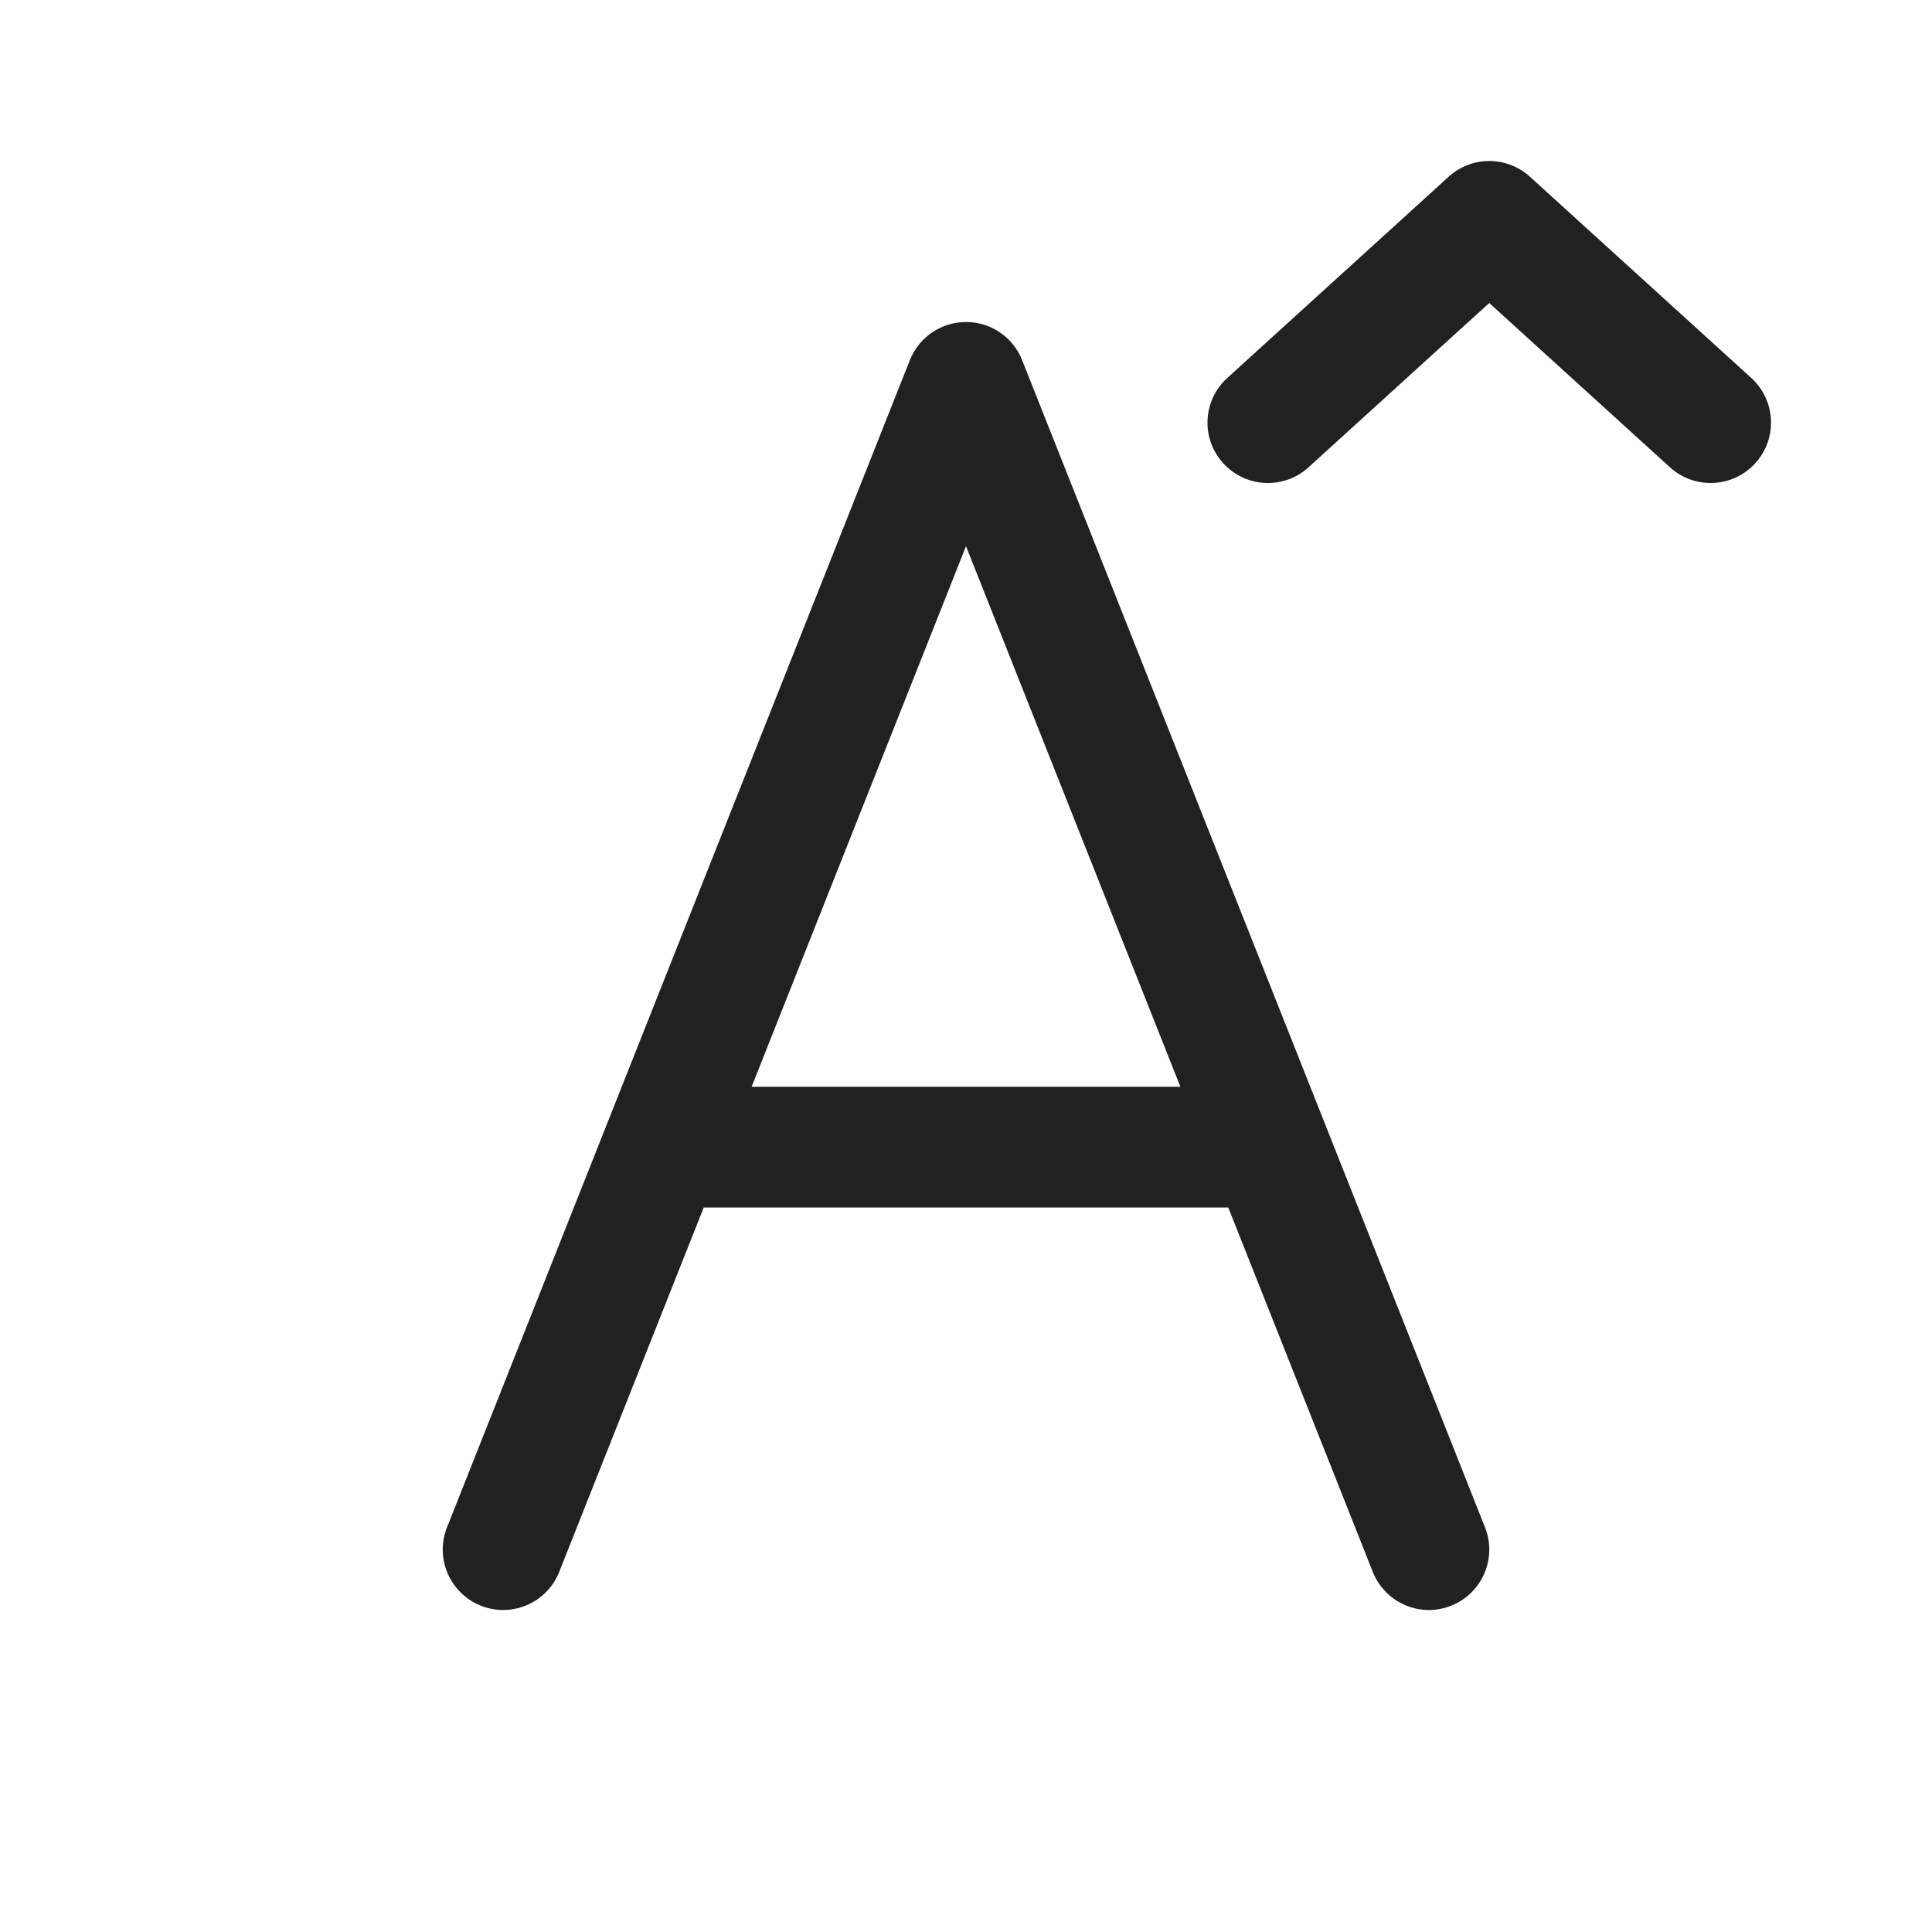
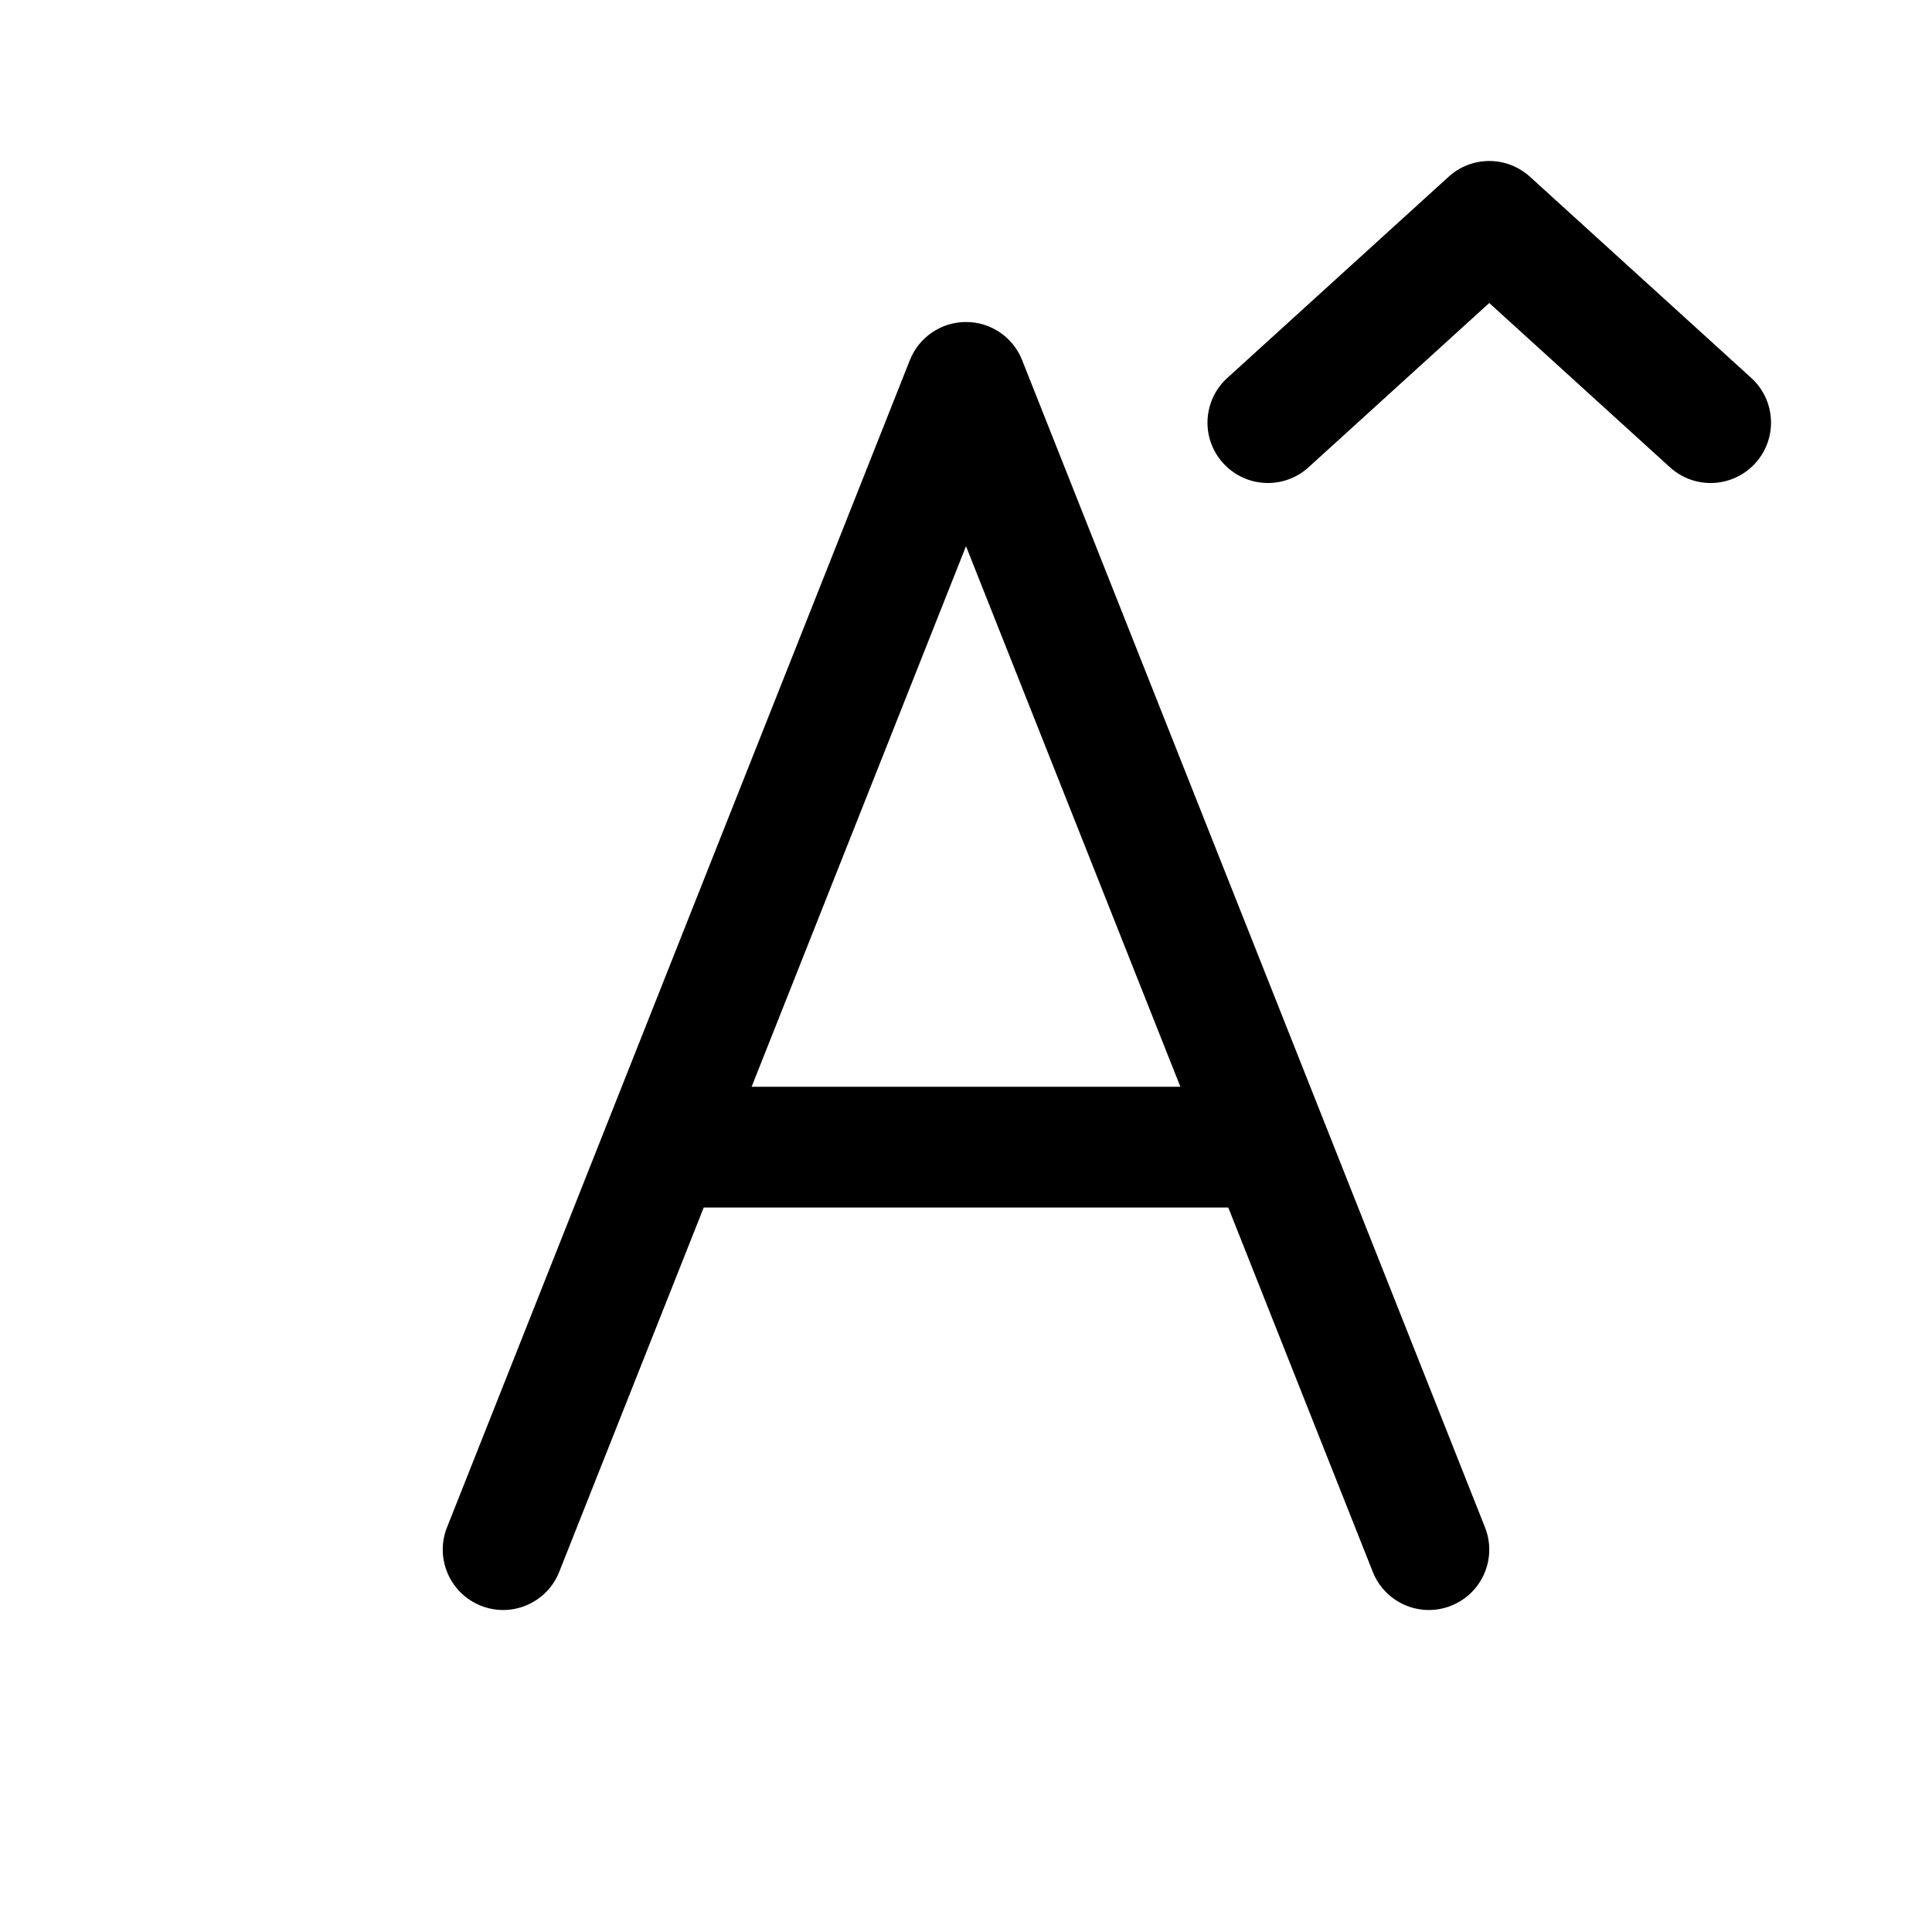
- <svg xmlns="http://www.w3.org/2000/svg" fill="none" height="24" viewBox="0 0 24 24" width="24">
-   <path d="M15.195 5.754C15.474 6.061 15.948 6.084 16.255 5.805L18.5 3.764L20.745 5.805C21.052 6.084 21.526 6.061 21.805 5.754C22.084 5.448 22.061 4.974 21.755 4.695L19.005 2.195C18.718 1.935 18.282 1.935 17.996 2.195L15.246 4.695C14.939 4.974 14.916 5.448 15.195 5.754ZM12 4C12.308 4 12.584 4.188 12.697 4.473L18.447 18.973C18.6 19.358 18.412 19.794 18.026 19.947C17.641 20.1 17.206 19.911 17.053 19.526L15.258 15H8.742L6.947 19.526C6.795 19.911 6.359 20.1 5.974 19.947C5.589 19.794 5.4 19.358 5.553 18.973L11.303 4.473C11.416 4.188 11.693 4 12 4ZM9.337 13.5H14.663L12 6.785L9.337 13.5Z" fill="#212121" />
+ <svg xmlns="http://www.w3.org/2000/svg" height="24" viewBox="0 0 24 24" width="24">
+   <path d="M15.195 5.754C15.474 6.061 15.948 6.084 16.255 5.805L18.5 3.764L20.745 5.805C21.052 6.084 21.526 6.061 21.805 5.754C22.084 5.448 22.061 4.974 21.755 4.695L19.005 2.195C18.718 1.935 18.282 1.935 17.996 2.195L15.246 4.695C14.939 4.974 14.916 5.448 15.195 5.754ZM12 4C12.308 4 12.584 4.188 12.697 4.473L18.447 18.973C18.6 19.358 18.412 19.794 18.026 19.947C17.641 20.1 17.206 19.911 17.053 19.526L15.258 15H8.742L6.947 19.526C6.795 19.911 6.359 20.1 5.974 19.947C5.589 19.794 5.4 19.358 5.553 18.973L11.303 4.473C11.416 4.188 11.693 4 12 4ZM9.337 13.5H14.663L12 6.785L9.337 13.5Z" />
</svg>
